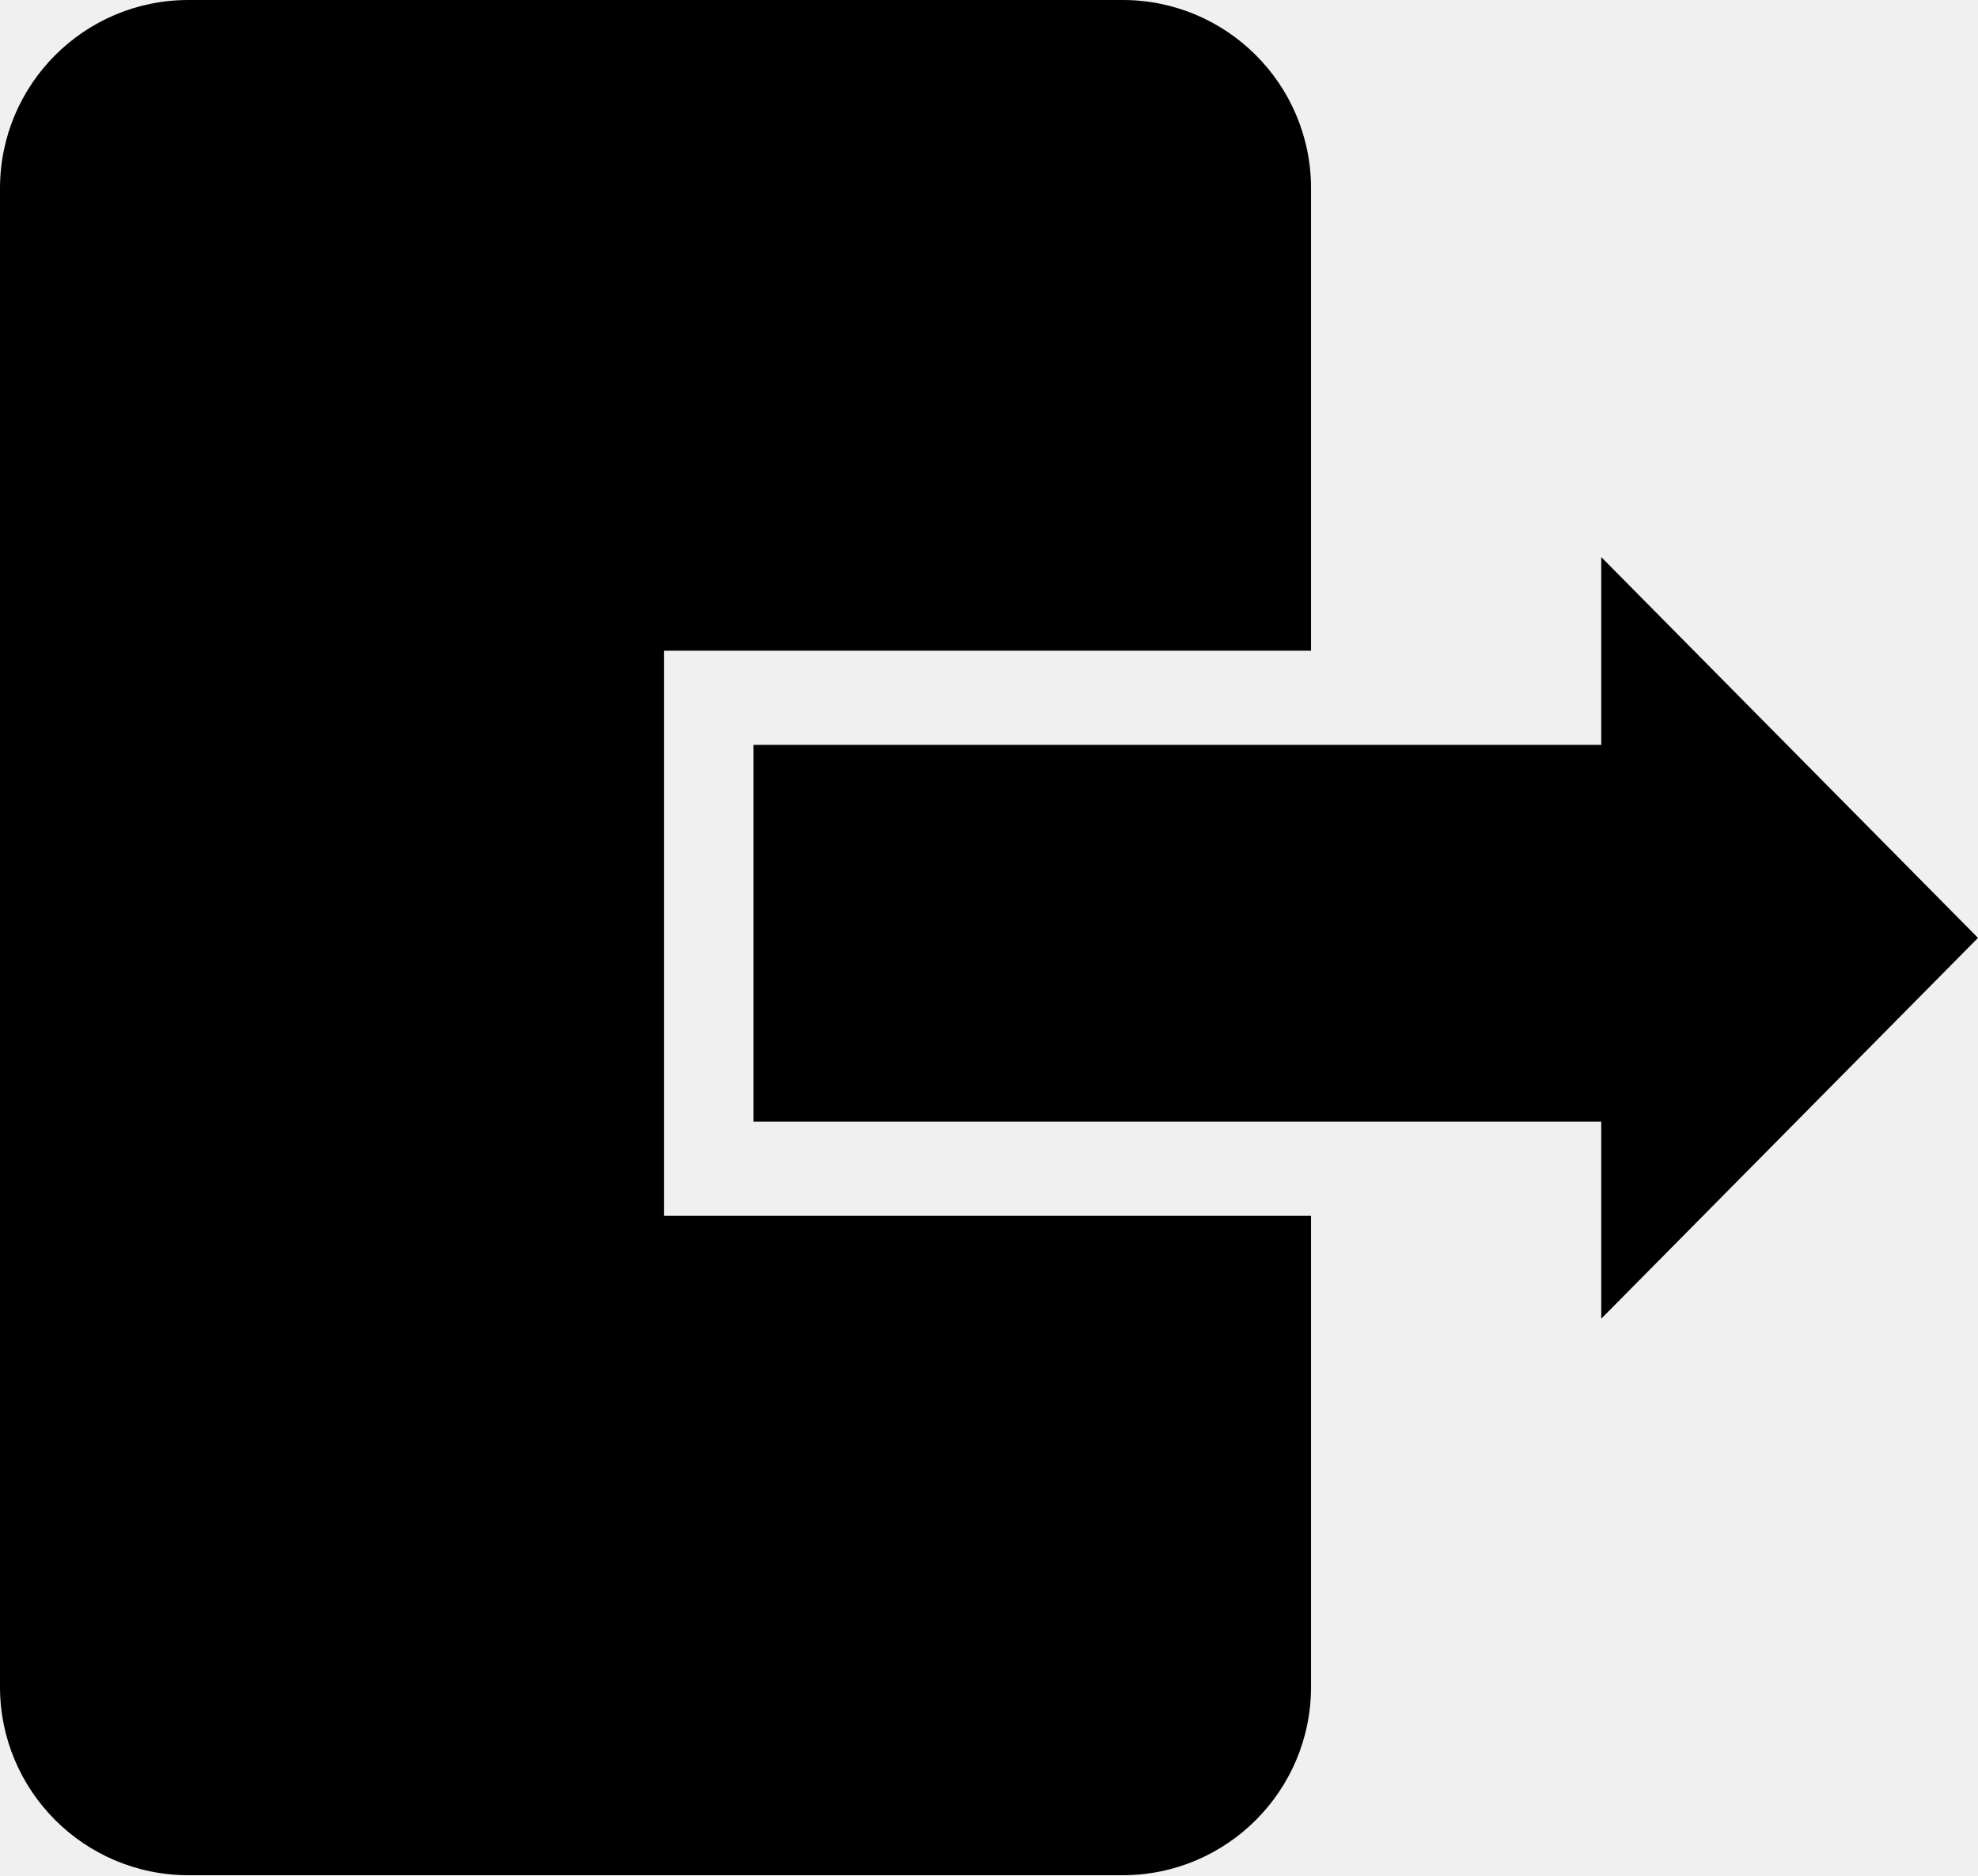
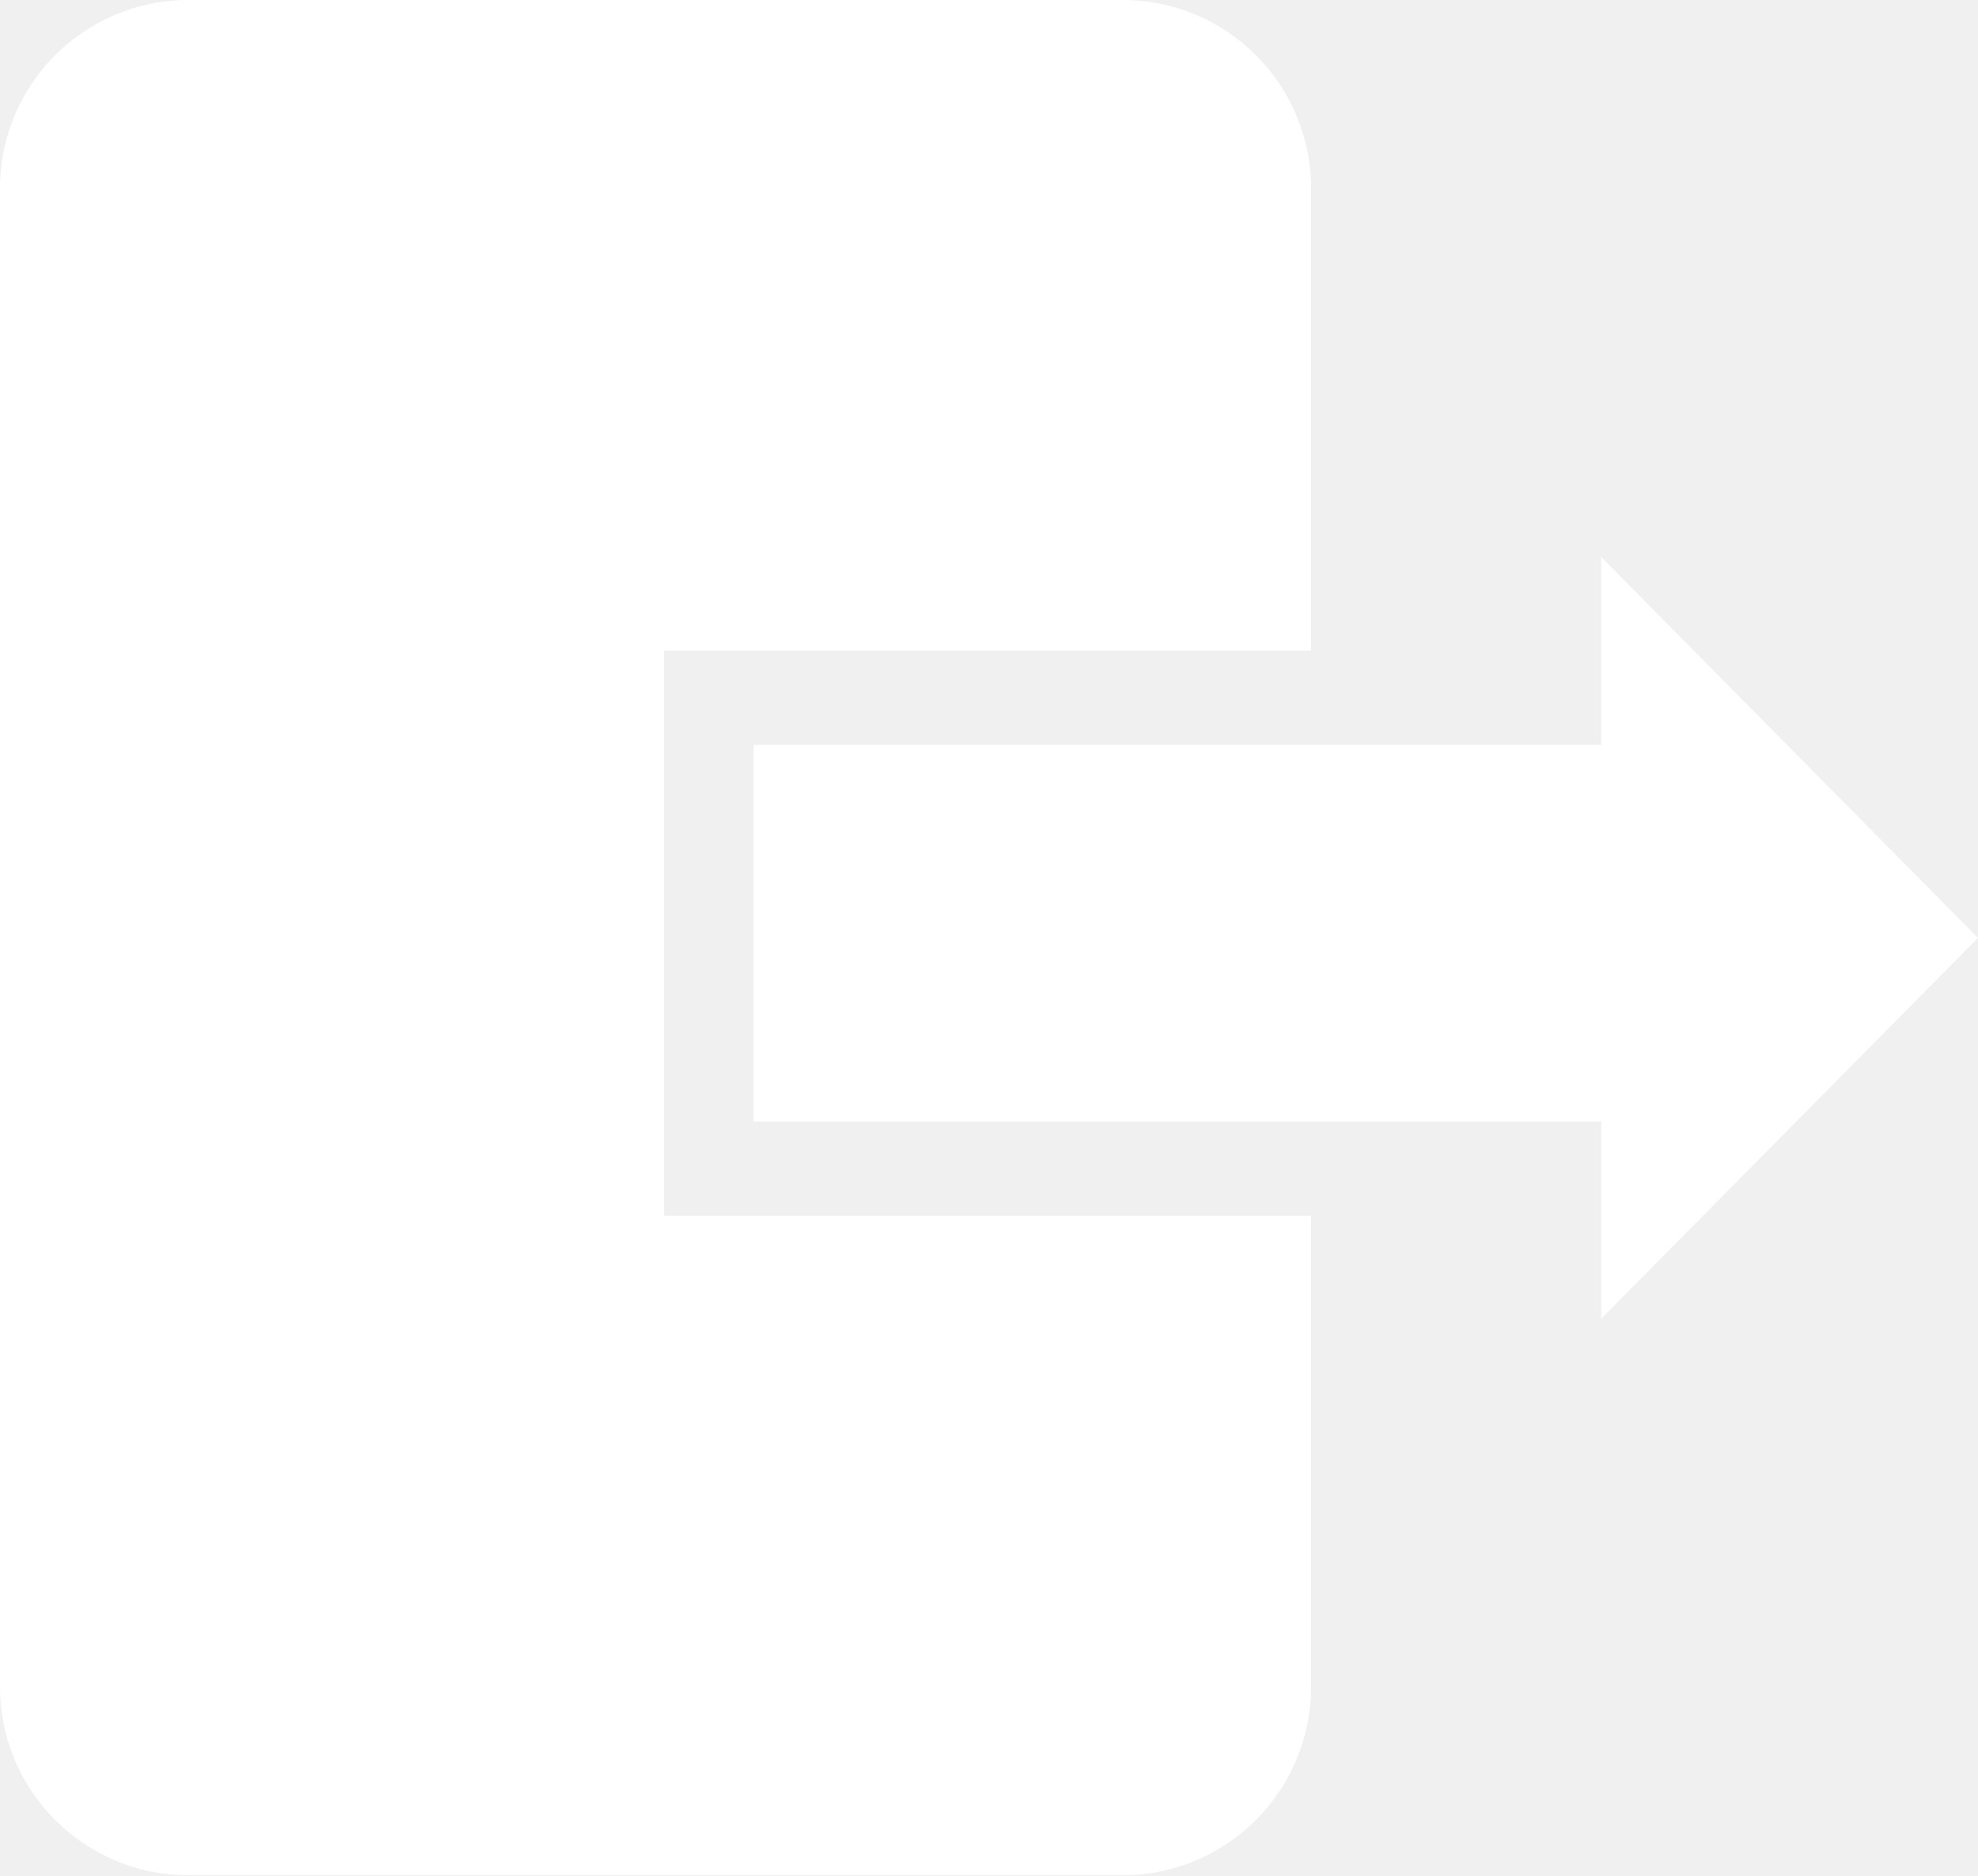
<svg xmlns="http://www.w3.org/2000/svg" width="21" height="19.908" viewBox="0 0 21 19.908">
-   <g>
+   <g fill="#ffffff">
    <polygon points="17 7.908 8 7.908 8 11.908 17 11.908 17 14 21 9.957 17 5.914 17 7.908" />
    <path d="M13.919,6.908V2a2,2,0,0,0-2-2H2A2,2,0,0,0,0,2V17.908a2,2,0,0,0,2,2h9.919a2,2,0,0,0,2-2v-5H7.049v-6Z" />
  </g>
</svg>
